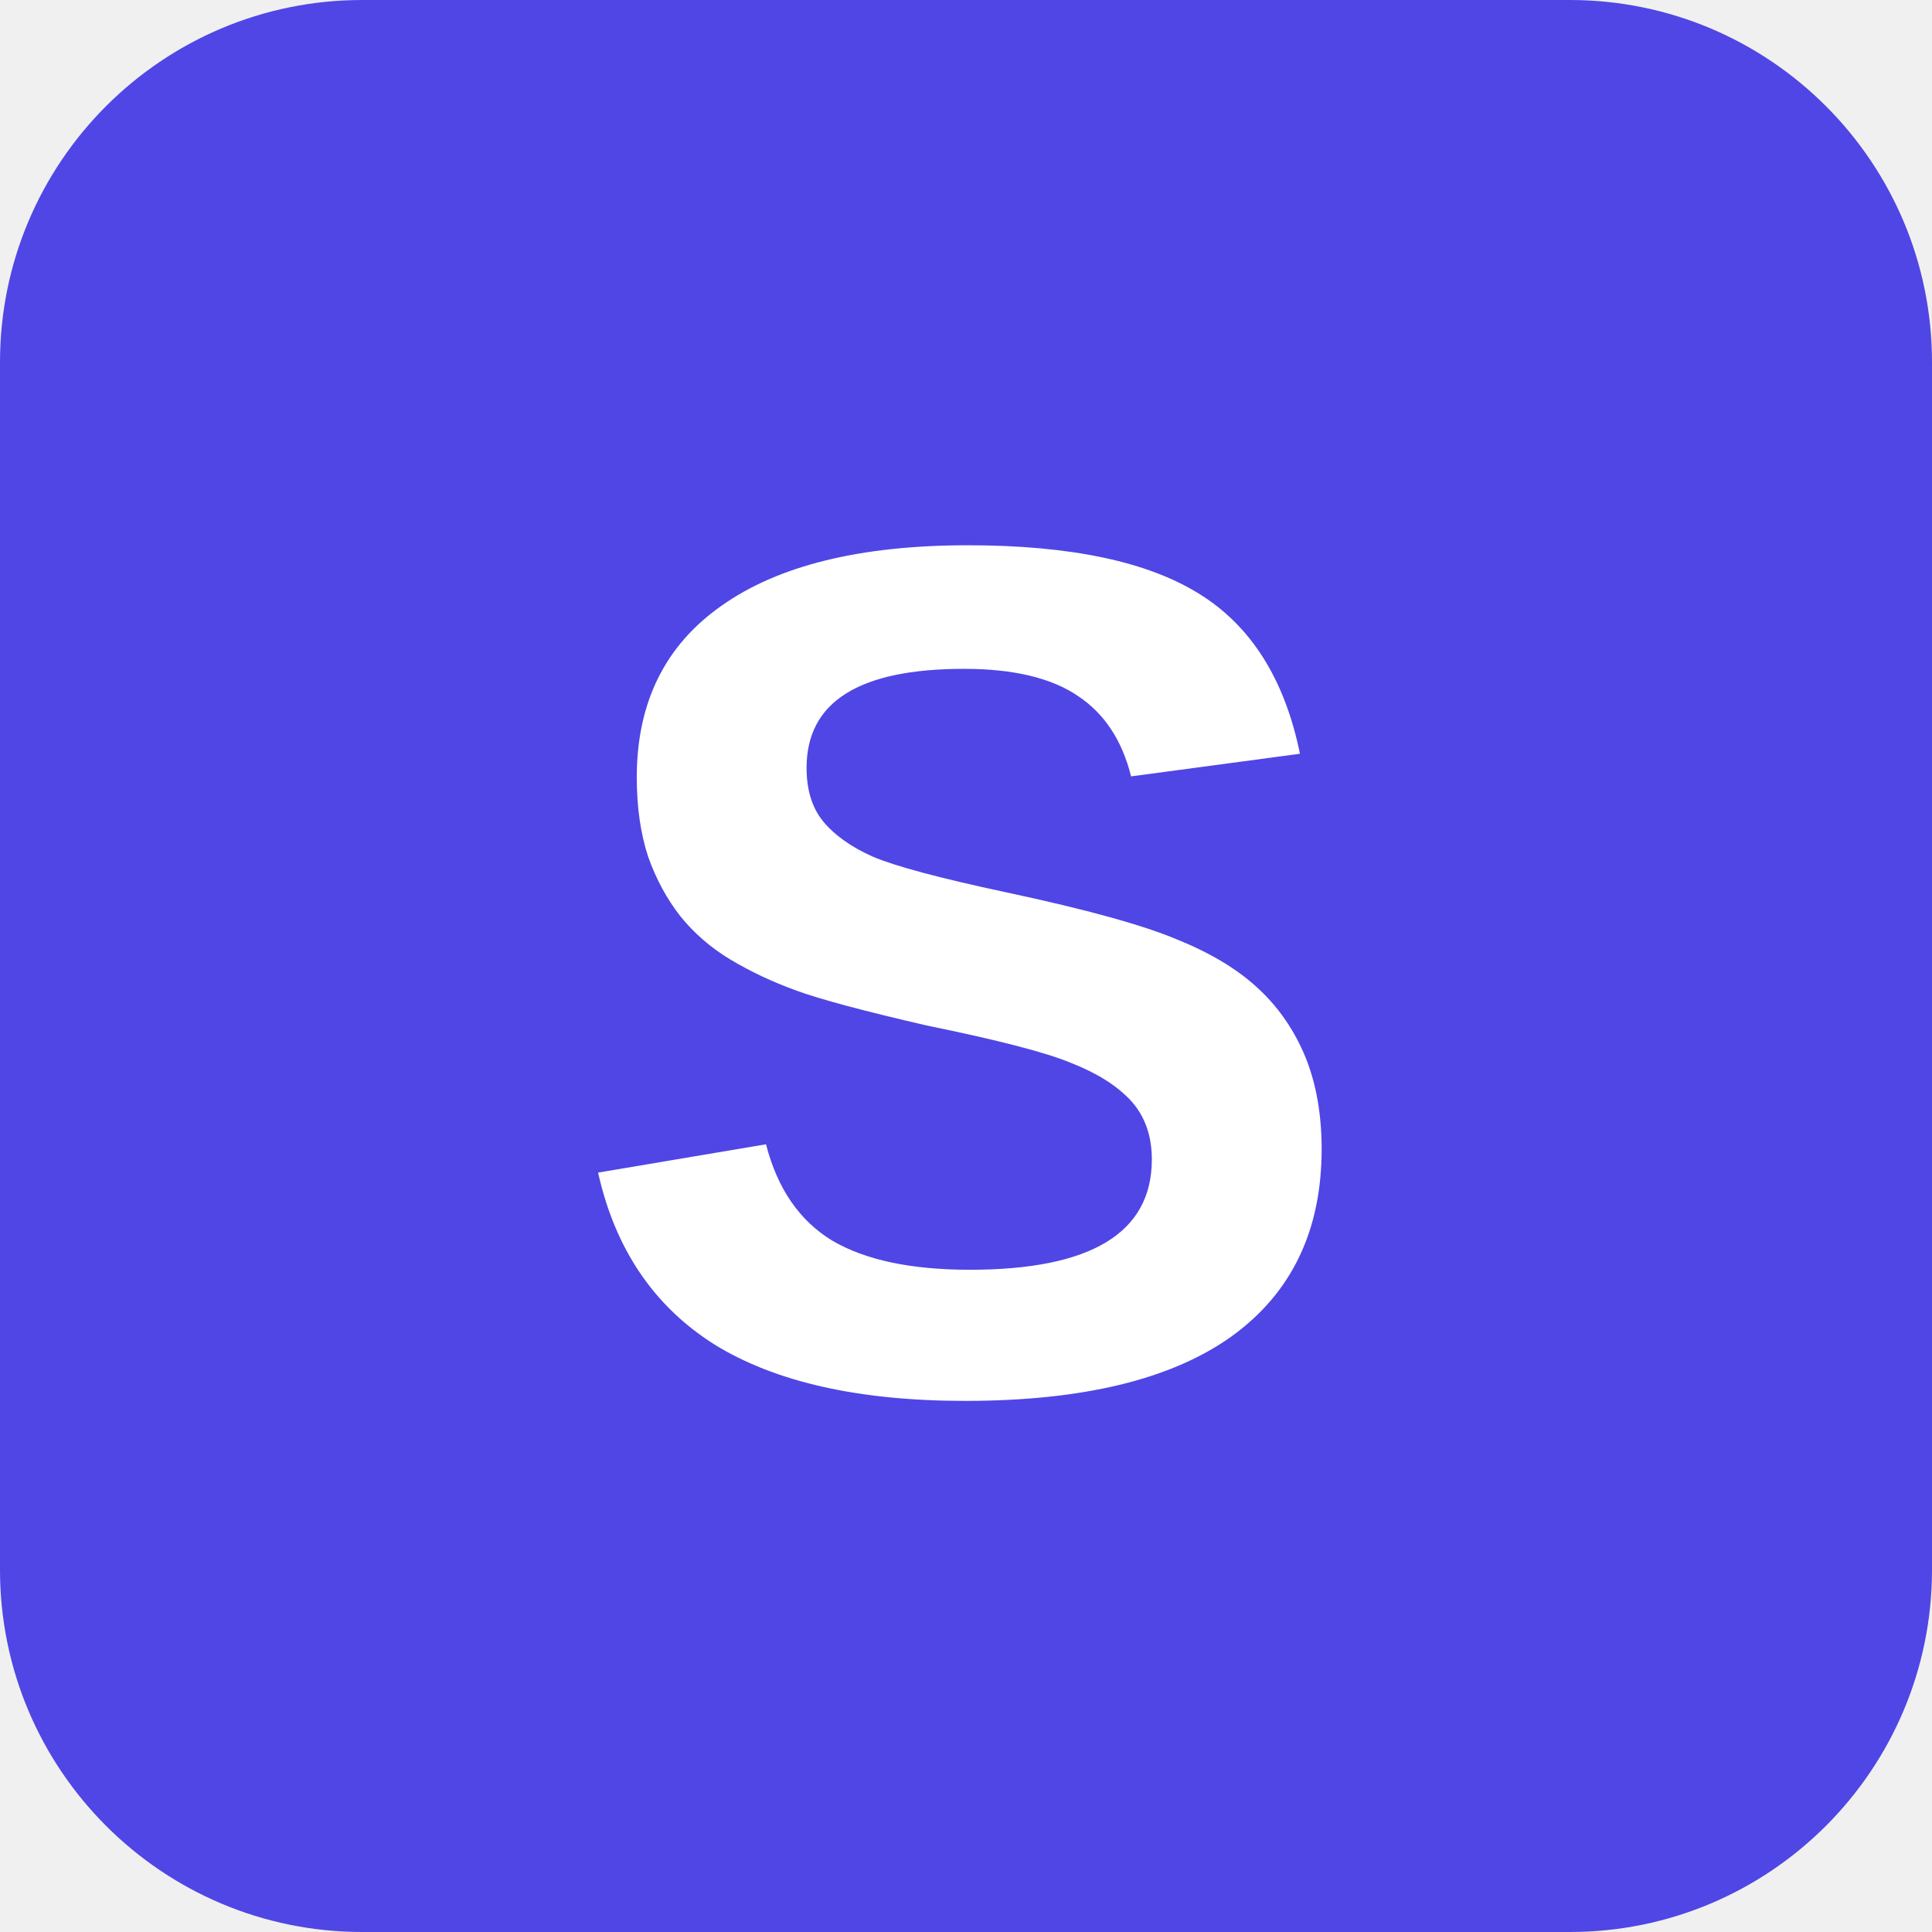
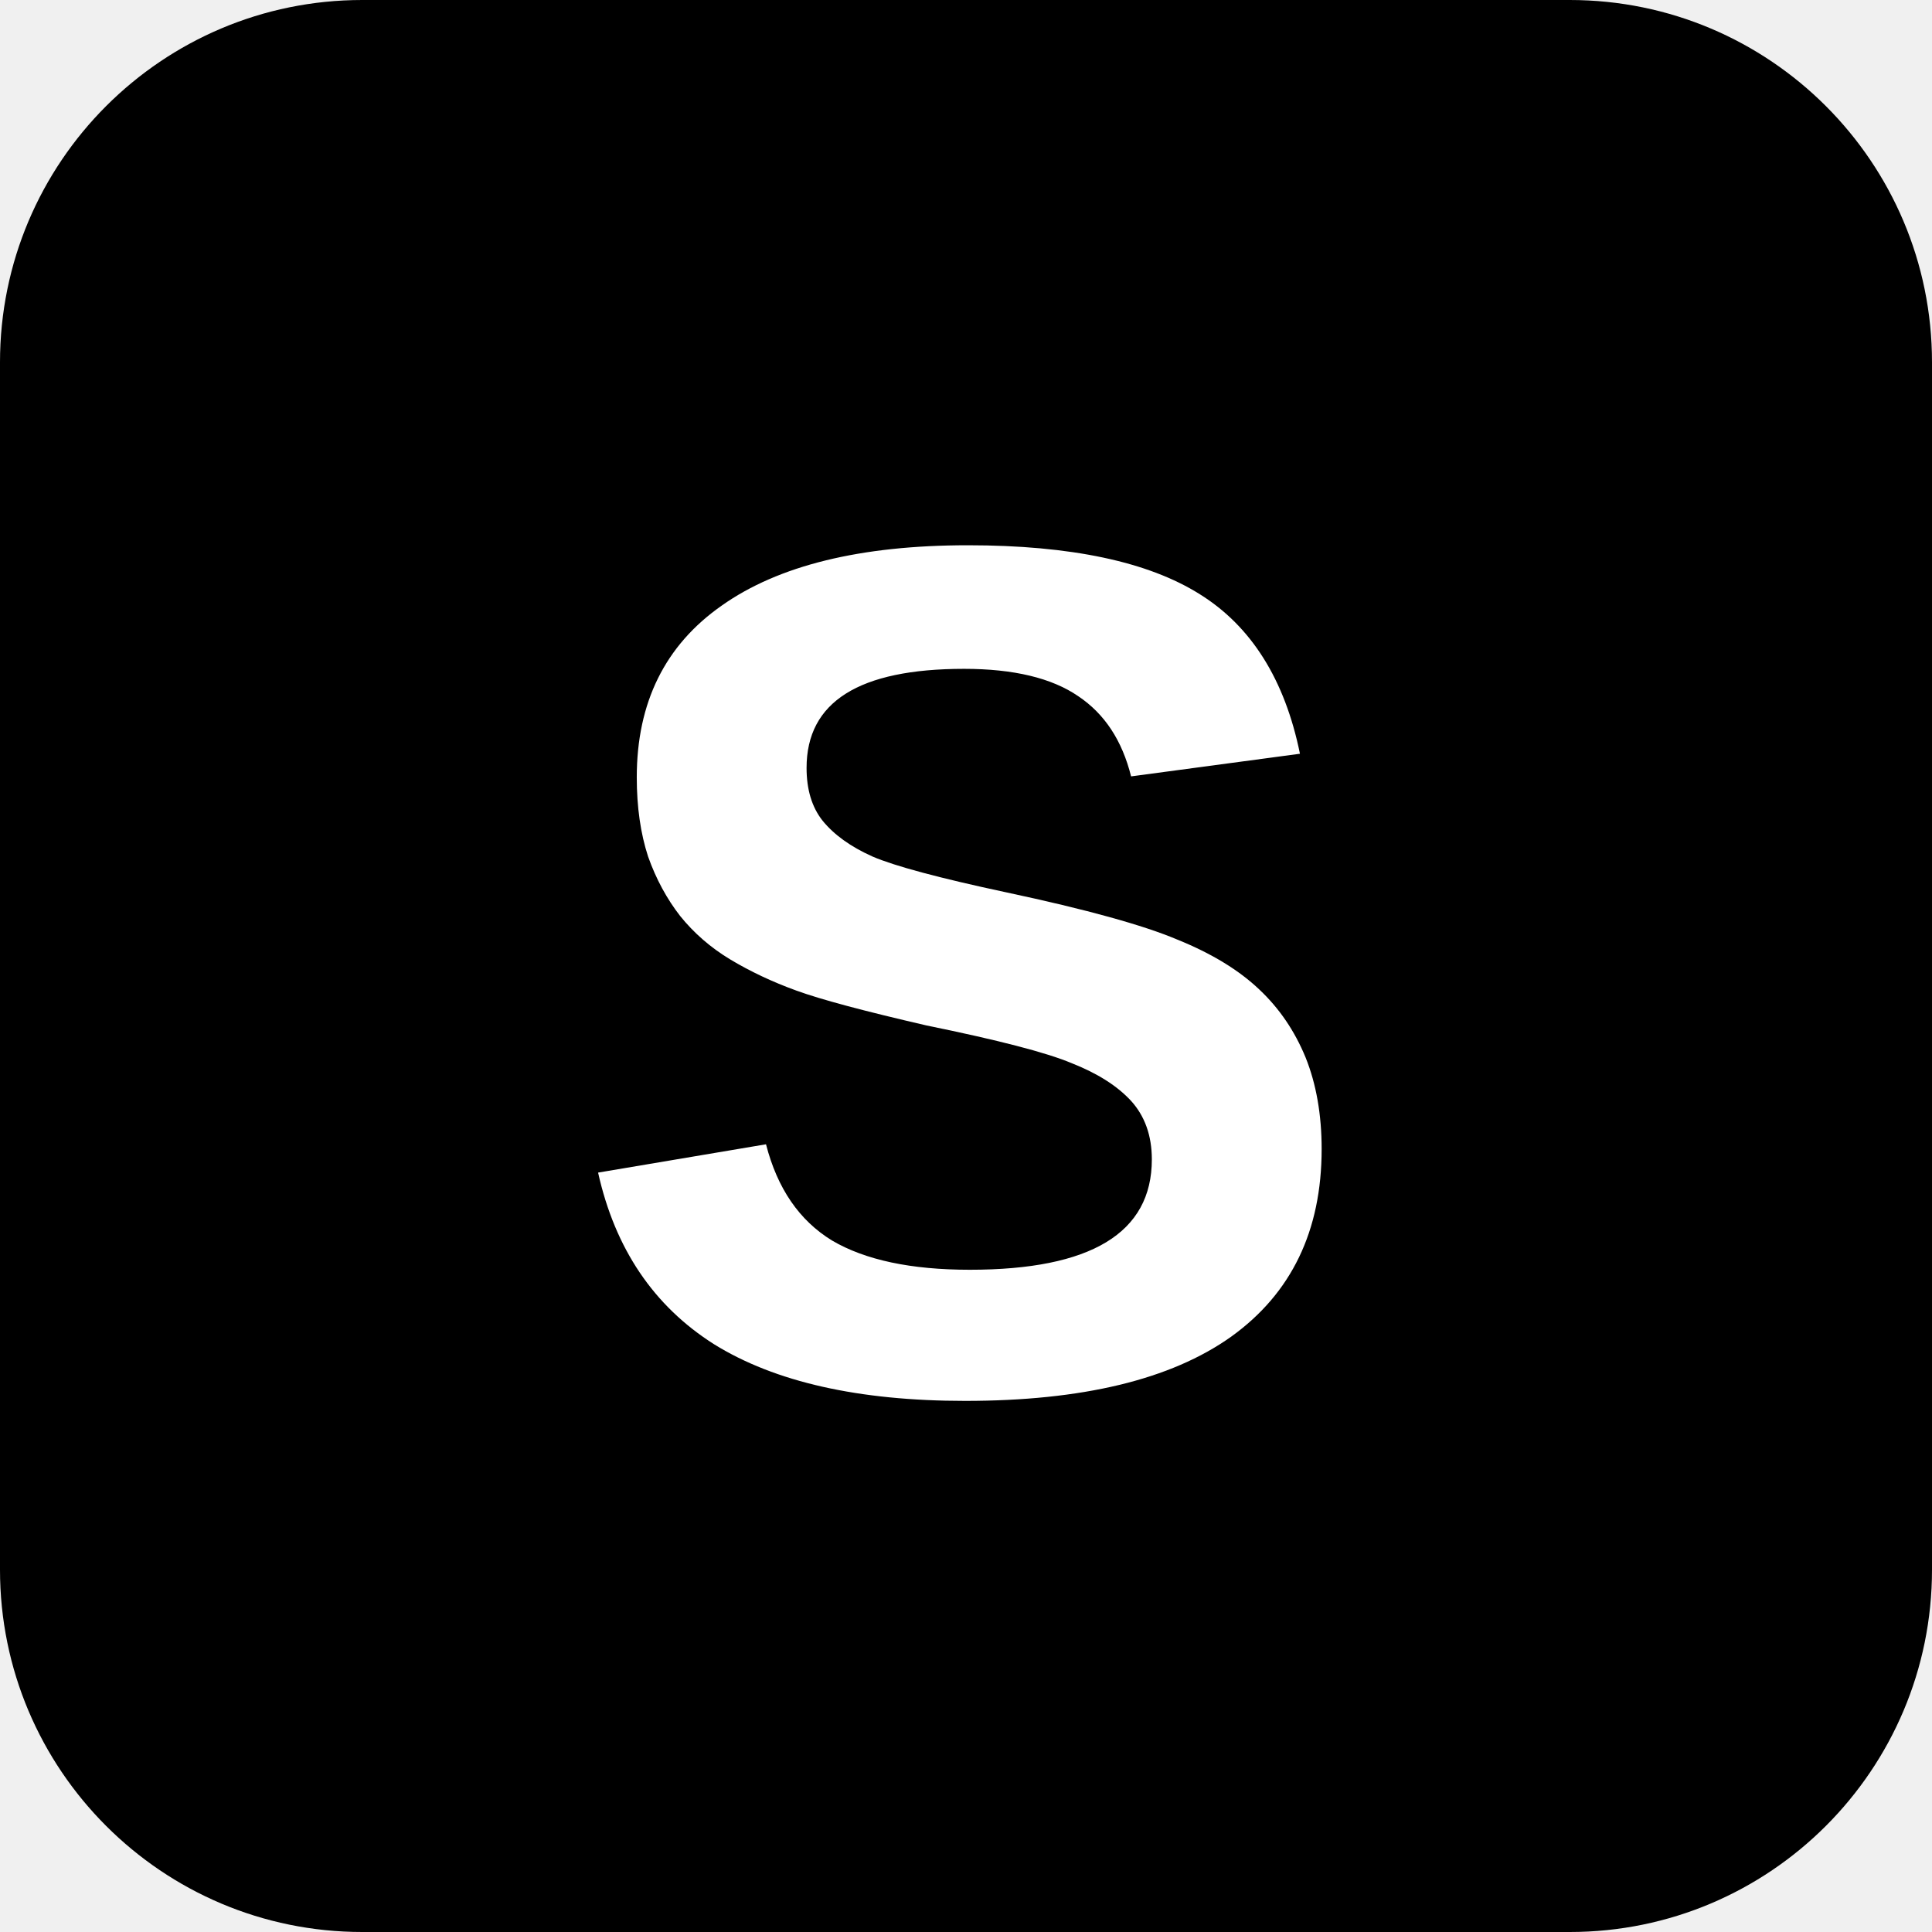
<svg xmlns="http://www.w3.org/2000/svg" viewBox="0 0 32 32">
-   <rect width="32" height="32" rx="6" fill="#4f46e5" />
+   <rect width="32" height="32" rx="6" fill="currentColor" />
  <text x="16" y="23" text-anchor="middle" font-family="Arial" font-weight="bold" font-size="20" fill="white">S</text>
</svg>
